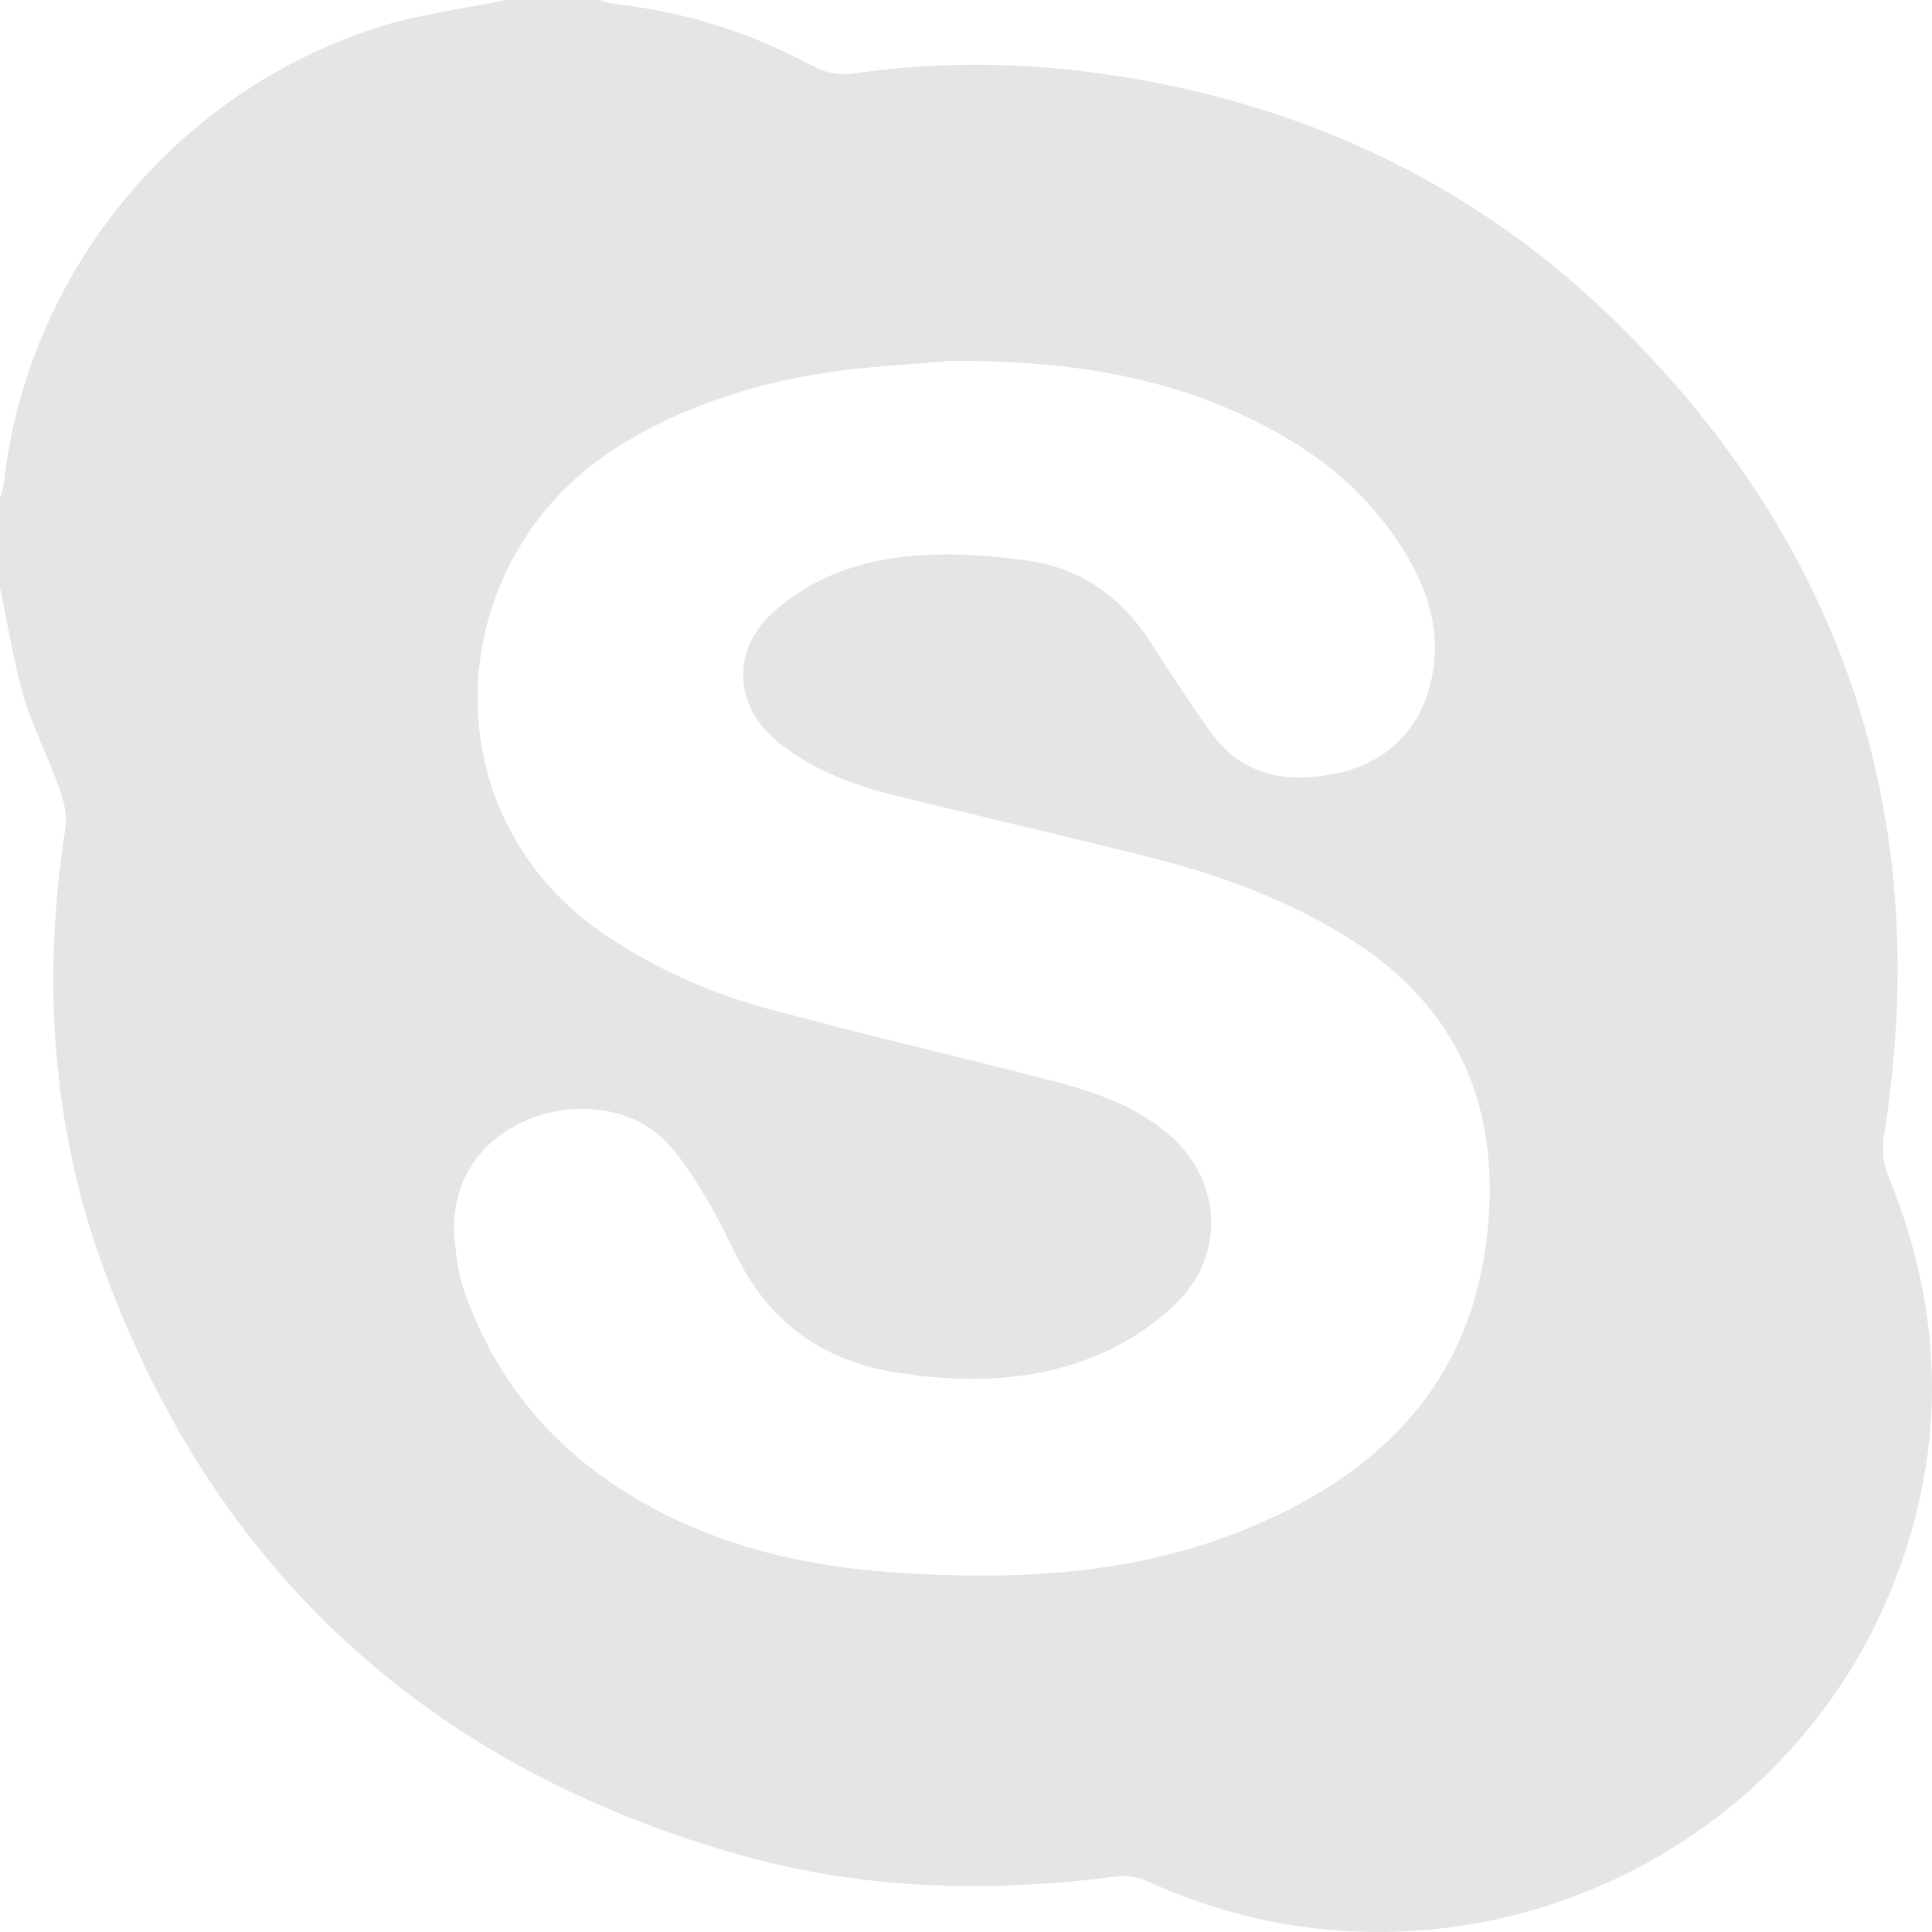
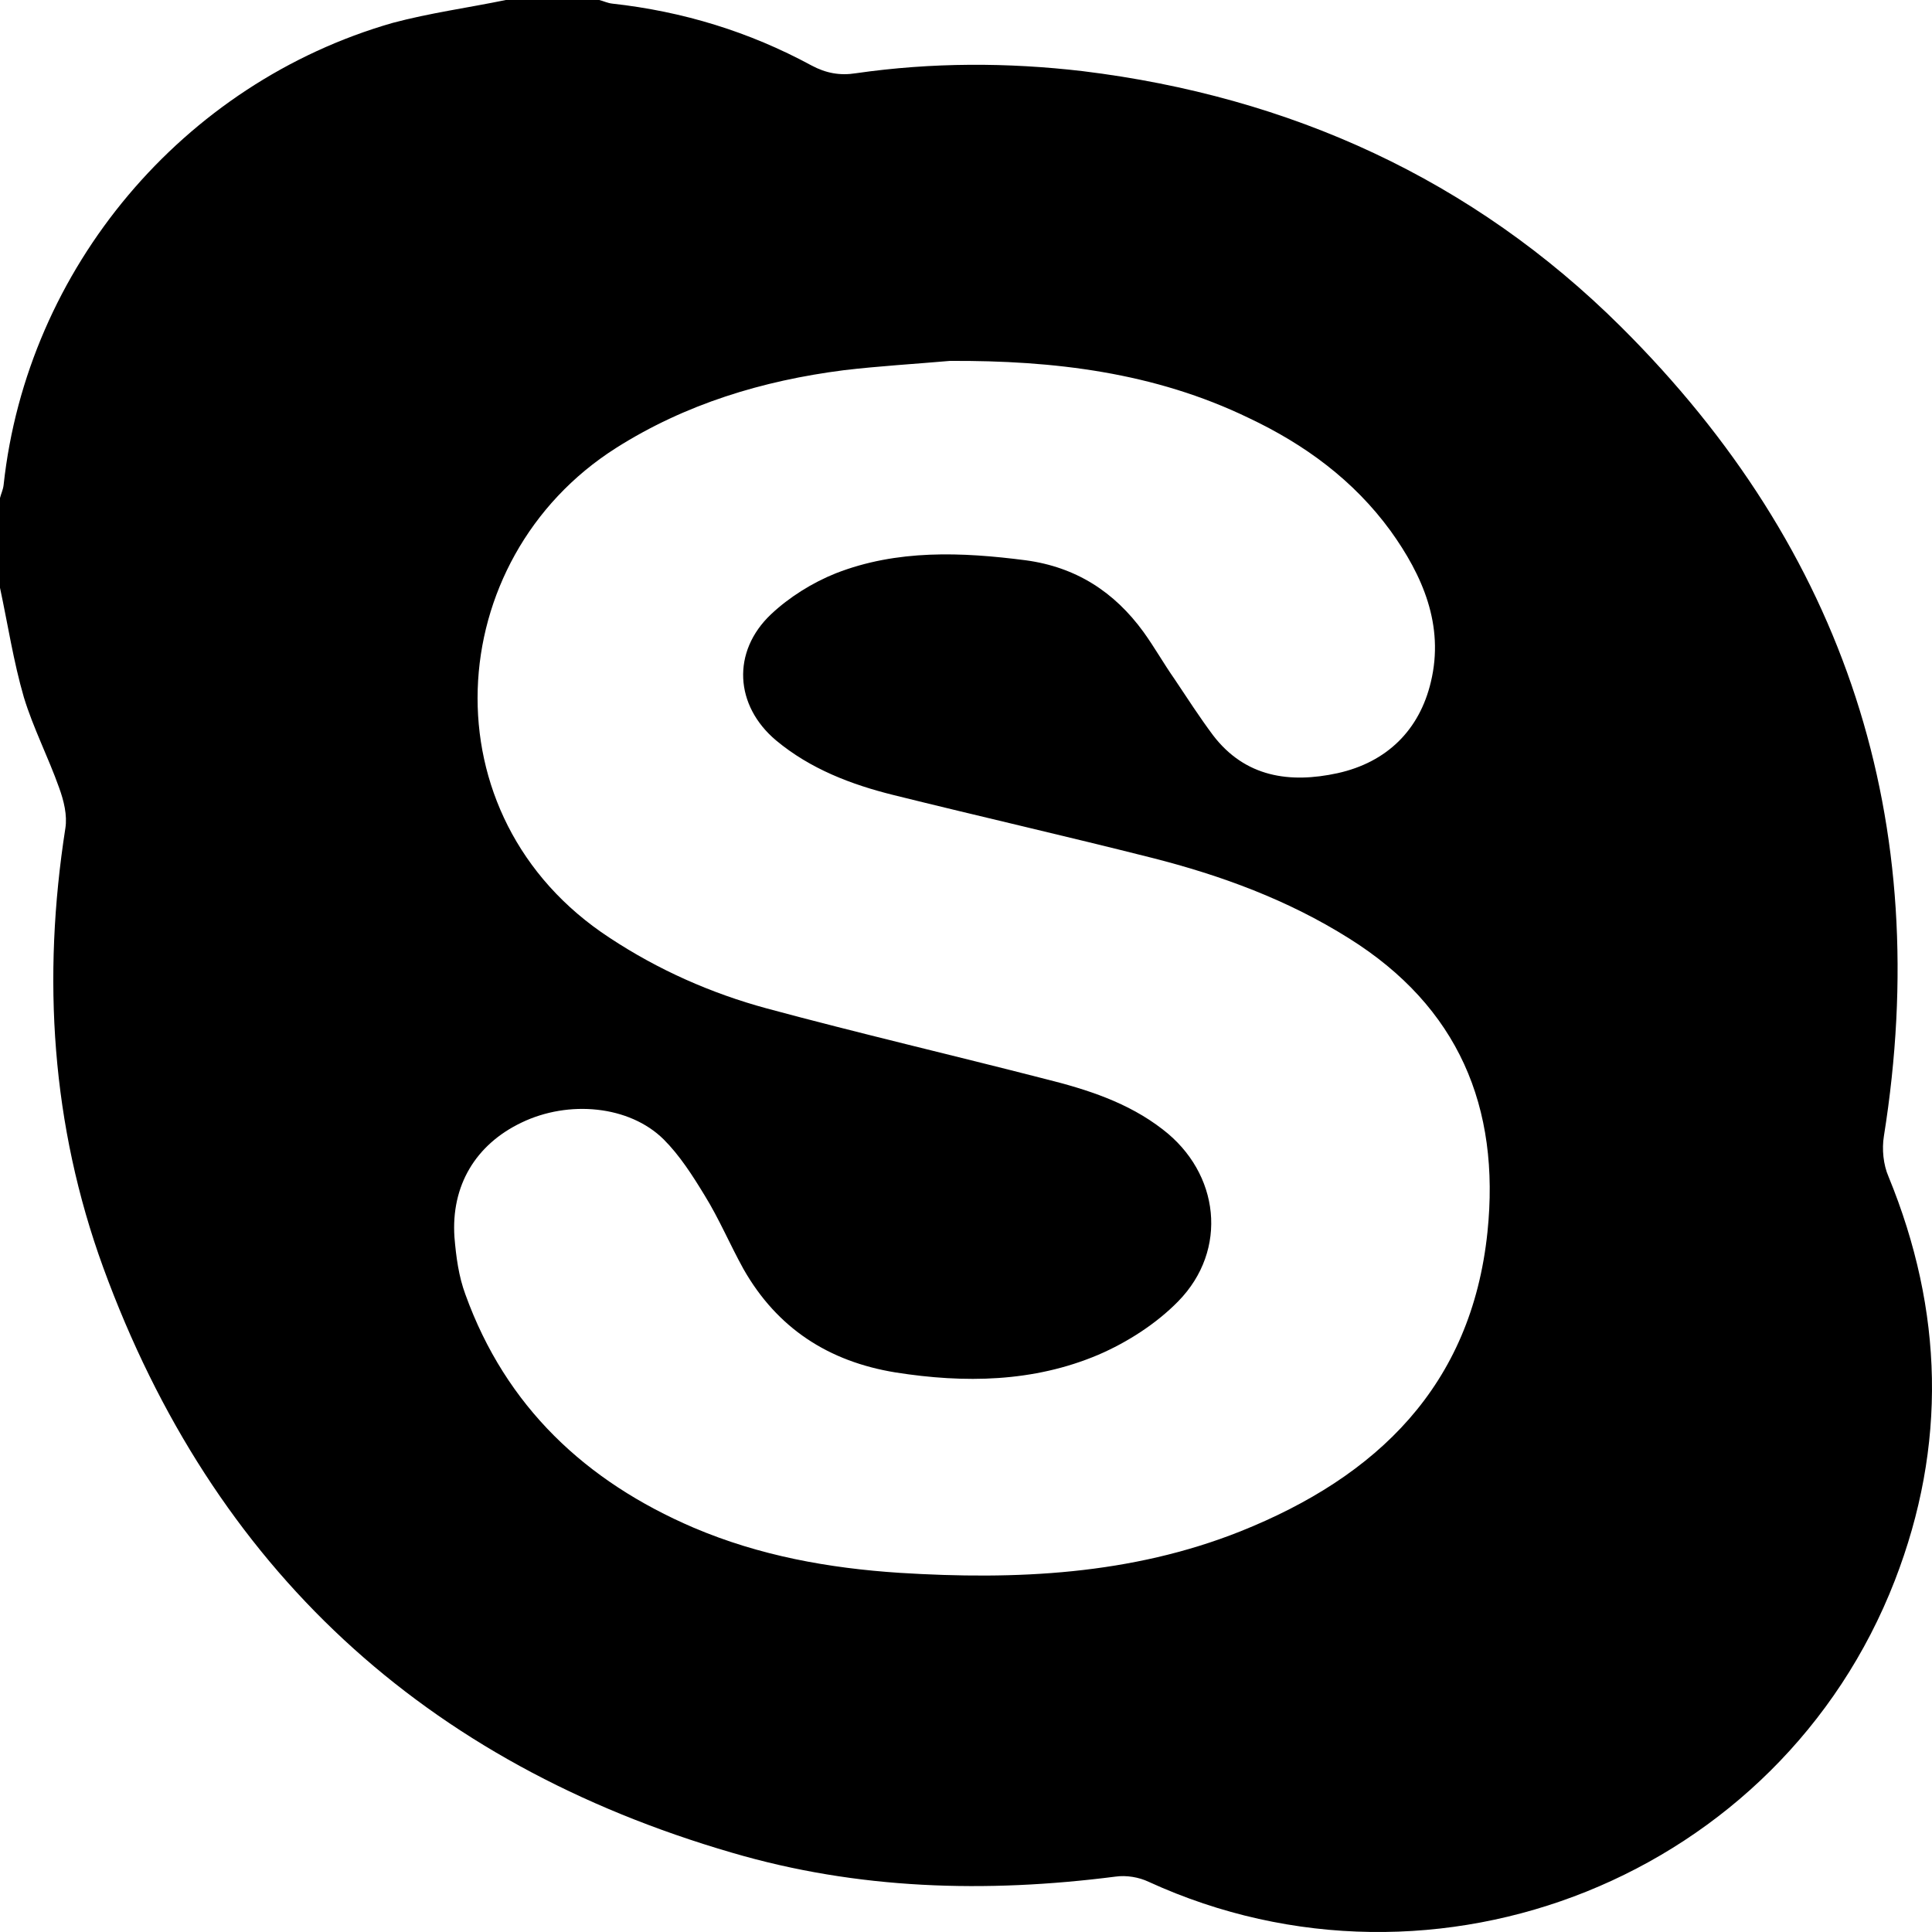
- <svg xmlns="http://www.w3.org/2000/svg" width="30" height="30" viewBox="0 0 30 30" fill="none">
-   <path d="M7.855 0C8.338 0 8.822 0 9.305 0C9.369 0.016 9.434 0.048 9.506 0.056C10.602 0.177 11.633 0.492 12.6 1.016C12.826 1.137 13.043 1.177 13.293 1.137C14.469 0.968 15.645 0.968 16.814 1.105C20.036 1.5 22.864 2.782 25.168 5.072C28.664 8.547 30.034 12.756 29.253 17.642C29.22 17.844 29.244 18.086 29.325 18.271C30.179 20.351 30.235 22.448 29.422 24.544C27.641 29.132 22.308 31.269 17.837 29.221C17.684 29.148 17.49 29.116 17.321 29.14C15.307 29.398 13.317 29.342 11.367 28.769C6.598 27.382 3.311 24.359 1.603 19.682C0.798 17.473 0.653 15.183 1.015 12.861C1.047 12.659 0.991 12.433 0.918 12.232C0.749 11.756 0.516 11.305 0.371 10.829C0.209 10.272 0.121 9.692 0 9.127C0 8.66 0 8.2 0 7.733C0.016 7.668 0.048 7.604 0.056 7.531C0.419 4.169 2.836 1.29 6.099 0.355C6.671 0.202 7.267 0.121 7.855 0ZM14.751 5.604C14.203 5.652 13.647 5.684 13.1 5.749C11.843 5.91 10.642 6.273 9.563 6.958C6.848 8.684 6.59 12.683 9.466 14.562C10.223 15.062 11.045 15.425 11.907 15.659C13.341 16.046 14.791 16.384 16.233 16.755C16.878 16.916 17.514 17.118 18.054 17.537C18.94 18.215 19.077 19.408 18.296 20.206C17.957 20.553 17.506 20.843 17.055 21.037C16.048 21.464 14.977 21.48 13.905 21.311C12.866 21.142 12.068 20.625 11.545 19.706C11.335 19.327 11.166 18.924 10.941 18.561C10.755 18.255 10.554 17.94 10.304 17.691C9.772 17.166 8.83 17.078 8.097 17.432C7.388 17.771 7.001 18.408 7.057 19.214C7.082 19.513 7.122 19.819 7.227 20.101C7.855 21.843 9.096 23.004 10.771 23.722C11.794 24.157 12.866 24.351 13.97 24.423C15.774 24.536 17.563 24.455 19.263 23.778C21.381 22.931 22.848 21.52 23.097 19.134C23.299 17.191 22.646 15.634 20.946 14.57C19.996 13.973 18.965 13.594 17.885 13.32C16.548 12.982 15.202 12.675 13.873 12.345C13.22 12.183 12.584 11.941 12.052 11.498C11.408 10.958 11.359 10.119 11.972 9.539C12.254 9.273 12.616 9.047 12.979 8.902C13.929 8.531 14.928 8.571 15.927 8.7C16.709 8.805 17.305 9.192 17.756 9.813C17.925 10.047 18.07 10.305 18.239 10.546C18.433 10.837 18.626 11.135 18.836 11.417C19.335 12.07 20.028 12.167 20.769 12.006C21.535 11.837 22.042 11.337 22.219 10.587C22.429 9.708 22.09 8.934 21.591 8.241C21.019 7.458 20.262 6.902 19.392 6.491C17.925 5.781 16.362 5.596 14.751 5.604Z" fill="#E5E5E5" />
+ <svg xmlns="http://www.w3.org/2000/svg" width="30" height="30" viewBox="0 0 30 30" fill="currentColor">
+   <path d="M7.855 0C8.338 0 8.822 0 9.305 0C9.369 0.016 9.434 0.048 9.506 0.056C10.602 0.177 11.633 0.492 12.6 1.016C12.826 1.137 13.043 1.177 13.293 1.137C14.469 0.968 15.645 0.968 16.814 1.105C20.036 1.5 22.864 2.782 25.168 5.072C28.664 8.547 30.034 12.756 29.253 17.642C29.22 17.844 29.244 18.086 29.325 18.271C30.179 20.351 30.235 22.448 29.422 24.544C27.641 29.132 22.308 31.269 17.837 29.221C17.684 29.148 17.49 29.116 17.321 29.14C15.307 29.398 13.317 29.342 11.367 28.769C6.598 27.382 3.311 24.359 1.603 19.682C0.798 17.473 0.653 15.183 1.015 12.861C1.047 12.659 0.991 12.433 0.918 12.232C0.749 11.756 0.516 11.305 0.371 10.829C0.209 10.272 0.121 9.692 0 9.127C0 8.66 0 8.2 0 7.733C0.016 7.668 0.048 7.604 0.056 7.531C0.419 4.169 2.836 1.29 6.099 0.355C6.671 0.202 7.267 0.121 7.855 0ZM14.751 5.604C14.203 5.652 13.647 5.684 13.1 5.749C11.843 5.91 10.642 6.273 9.563 6.958C6.848 8.684 6.59 12.683 9.466 14.562C10.223 15.062 11.045 15.425 11.907 15.659C13.341 16.046 14.791 16.384 16.233 16.755C16.878 16.916 17.514 17.118 18.054 17.537C18.94 18.215 19.077 19.408 18.296 20.206C17.957 20.553 17.506 20.843 17.055 21.037C16.048 21.464 14.977 21.48 13.905 21.311C12.866 21.142 12.068 20.625 11.545 19.706C11.335 19.327 11.166 18.924 10.941 18.561C10.755 18.255 10.554 17.94 10.304 17.691C9.772 17.166 8.83 17.078 8.097 17.432C7.388 17.771 7.001 18.408 7.057 19.214C7.082 19.513 7.122 19.819 7.227 20.101C7.855 21.843 9.096 23.004 10.771 23.722C11.794 24.157 12.866 24.351 13.97 24.423C15.774 24.536 17.563 24.455 19.263 23.778C21.381 22.931 22.848 21.52 23.097 19.134C23.299 17.191 22.646 15.634 20.946 14.57C19.996 13.973 18.965 13.594 17.885 13.32C16.548 12.982 15.202 12.675 13.873 12.345C13.22 12.183 12.584 11.941 12.052 11.498C11.408 10.958 11.359 10.119 11.972 9.539C12.254 9.273 12.616 9.047 12.979 8.902C13.929 8.531 14.928 8.571 15.927 8.7C16.709 8.805 17.305 9.192 17.756 9.813C17.925 10.047 18.07 10.305 18.239 10.546C18.433 10.837 18.626 11.135 18.836 11.417C19.335 12.07 20.028 12.167 20.769 12.006C21.535 11.837 22.042 11.337 22.219 10.587C22.429 9.708 22.09 8.934 21.591 8.241C21.019 7.458 20.262 6.902 19.392 6.491C17.925 5.781 16.362 5.596 14.751 5.604Z" fill="currentColor" />
</svg>
